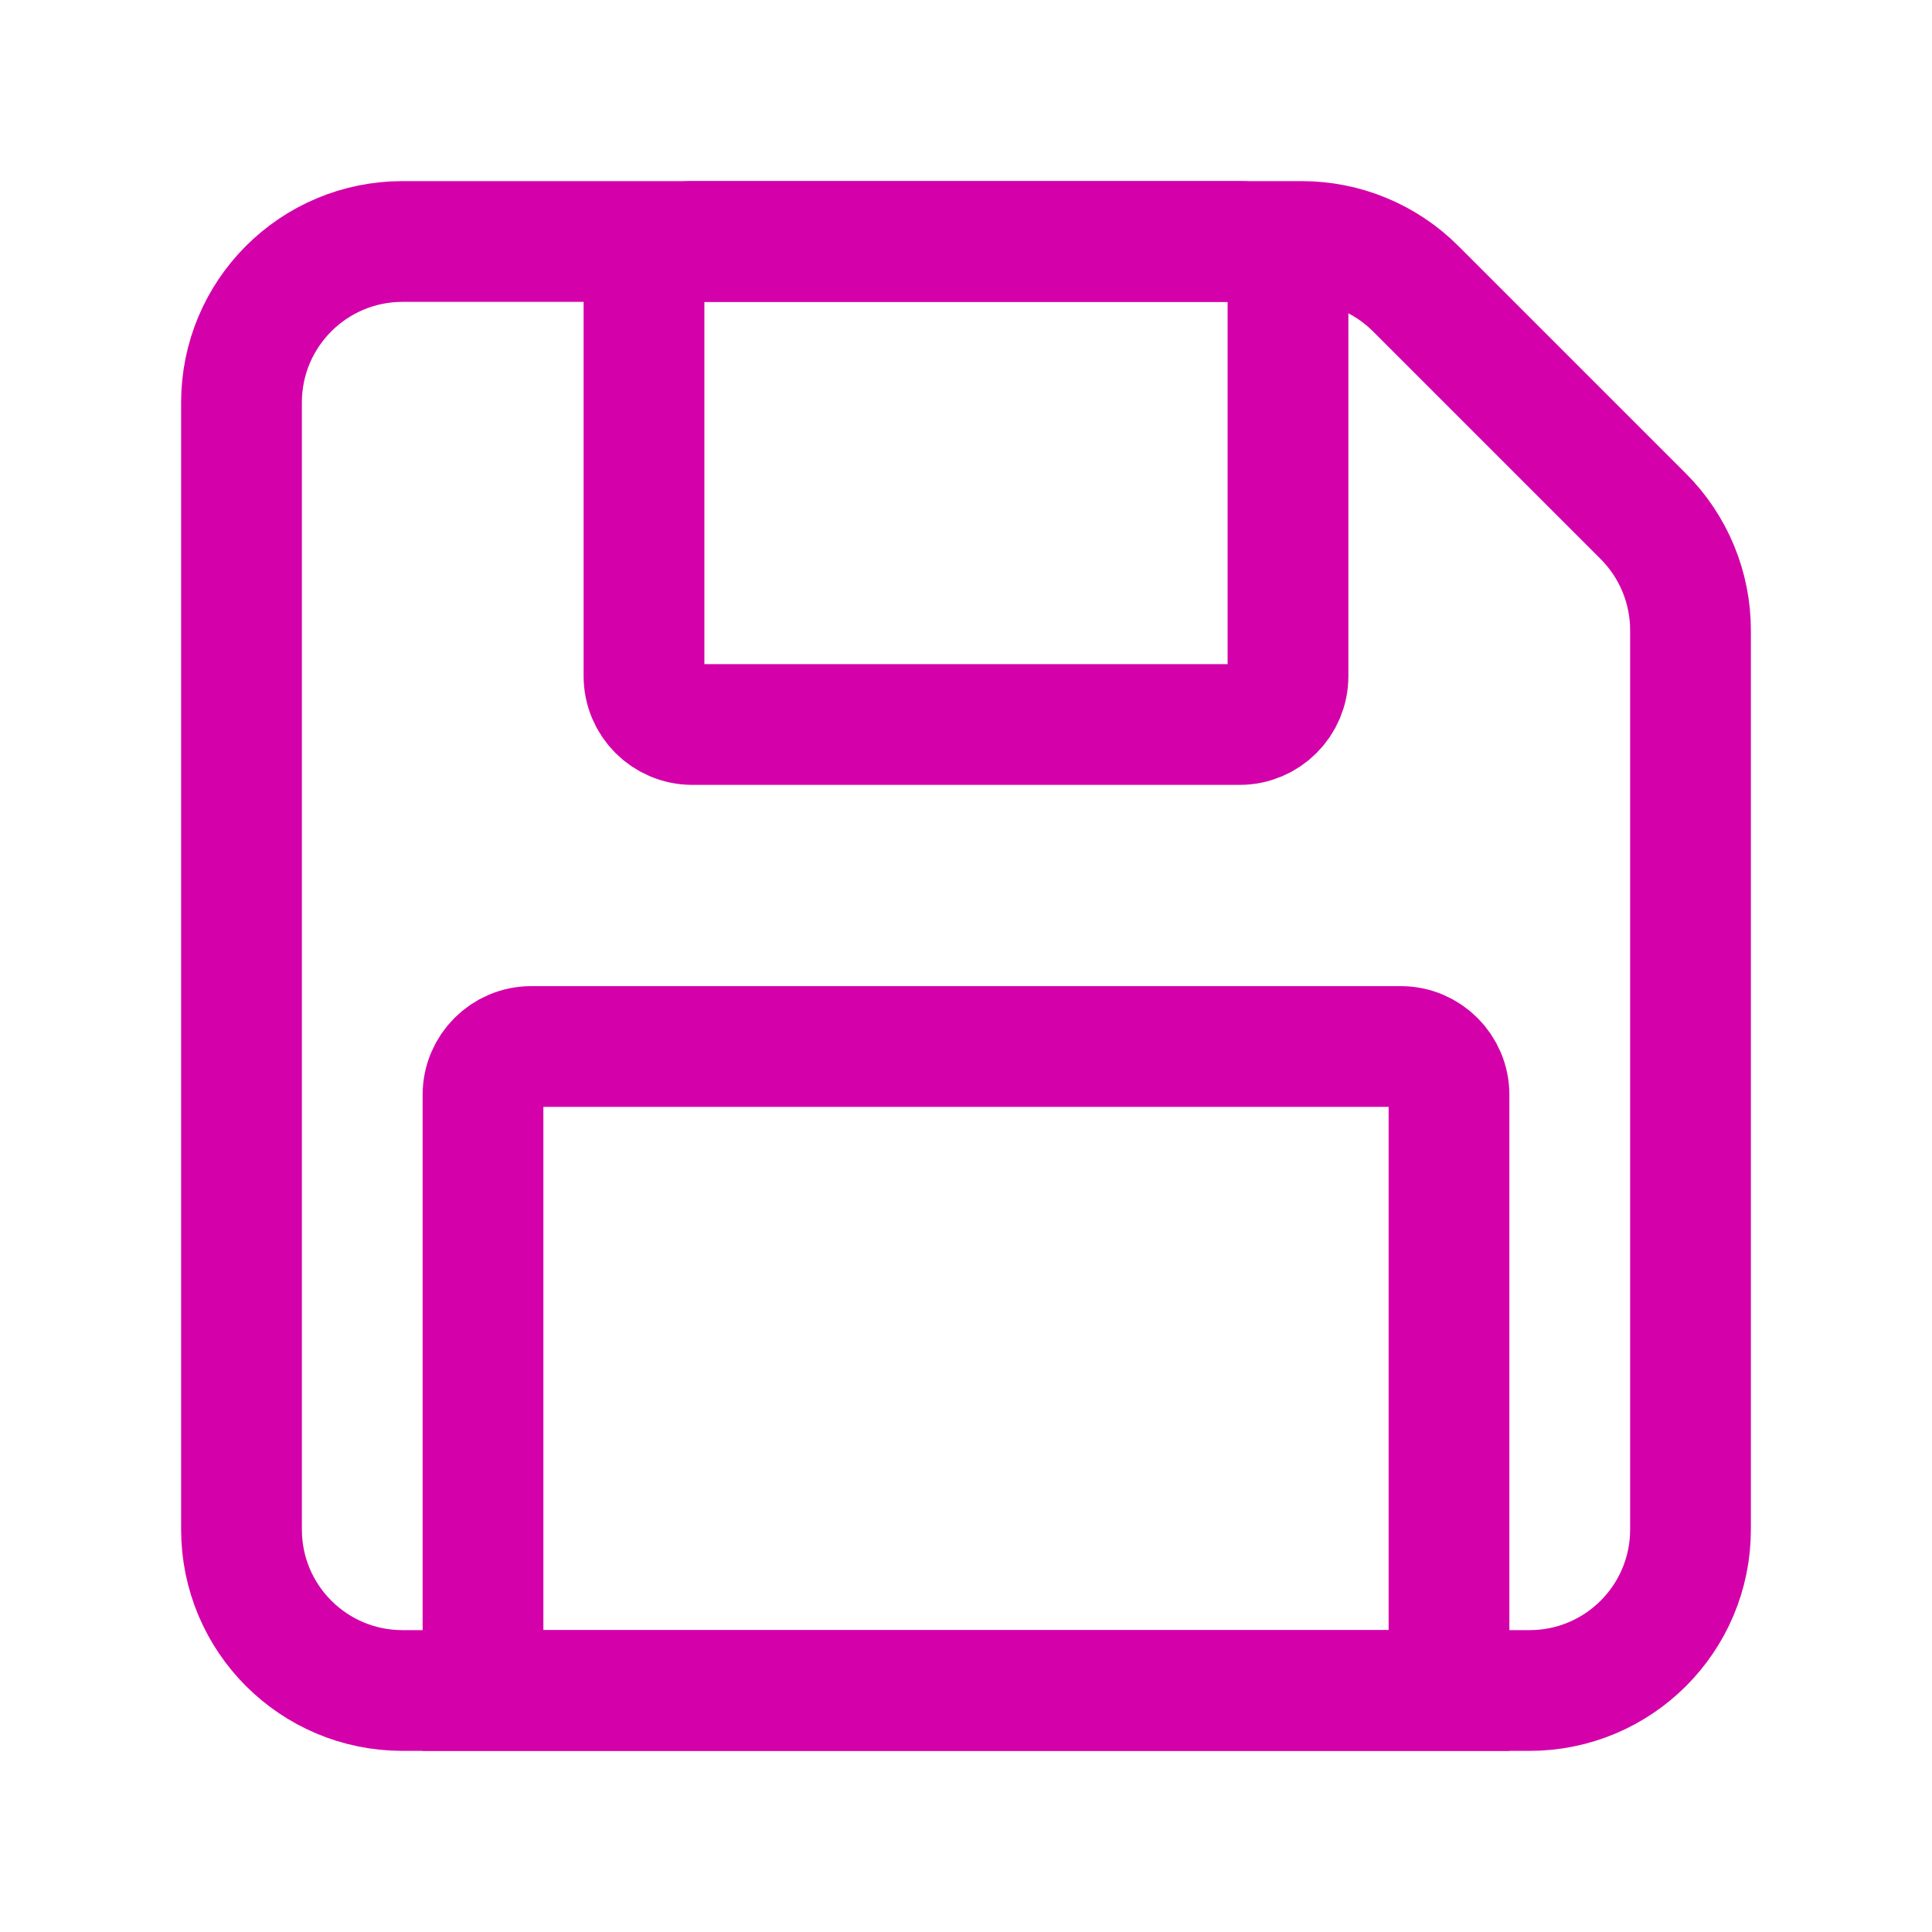
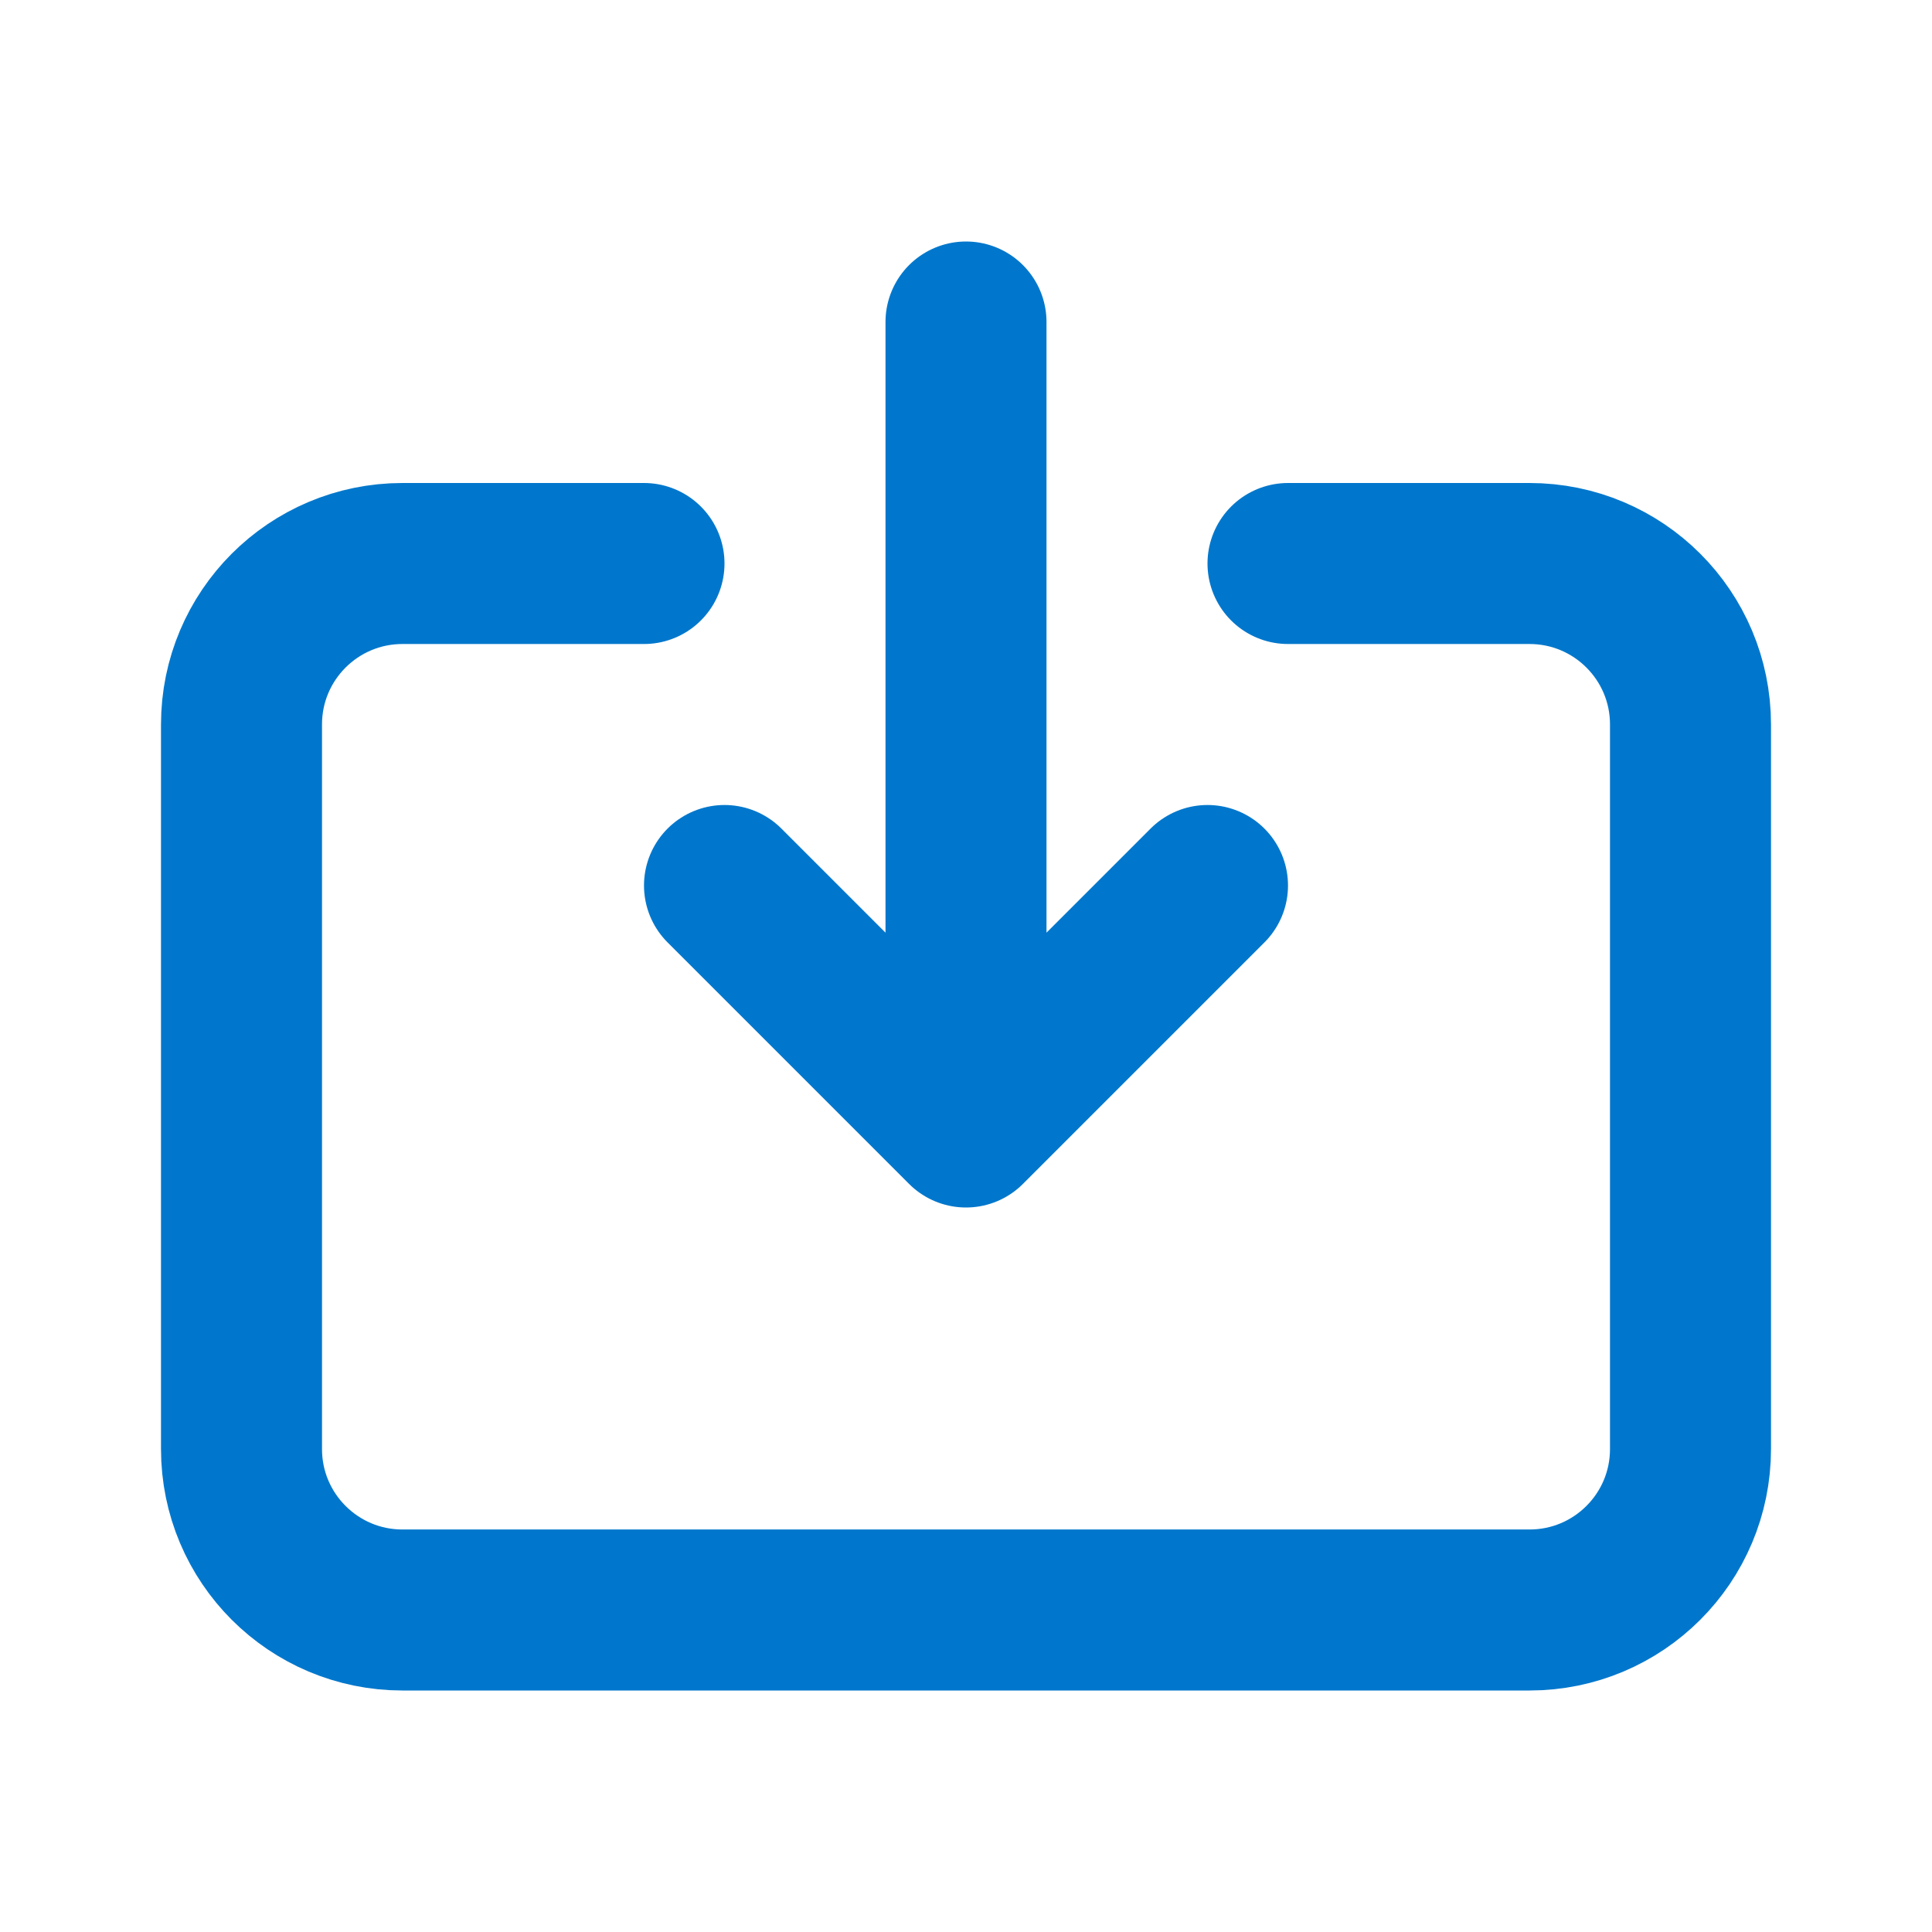
- <svg xmlns="http://www.w3.org/2000/svg" width="24" height="24" stroke-width="1.5" viewBox="0 0 24 24" fill="none" version="1.1" id="svg8">
-   <defs id="defs12" />
-   <path d="M3 19V5C3 3.895 3.895 3 5 3H16.172C16.702 3 17.211 3.211 17.586 3.586L20.414 6.414C20.789 6.789 21 7.298 21 7.828V19C21 20.105 20.105 21 19 21H5C3.895 21 3 20.105 3 19Z" stroke="currentColor" stroke-width="1.5" id="path2" style="stroke:#d400aa;stroke-opacity:1" />
-   <path d="M8.6 9H15.4C15.731 9 16 8.731 16 8.4V3.6C16 3.269 15.731 3 15.4 3H8.6C8.269 3 8 3.269 8 3.6V8.4C8 8.731 8.269 9 8.6 9Z" stroke="currentColor" stroke-width="1.5" id="path4" style="stroke:#d400aa;stroke-opacity:1" />
-   <path d="M6 13.6V21H18V13.6C18 13.269 17.731 13 17.4 13H6.6C6.269 13 6 13.269 6 13.6Z" stroke="currentColor" stroke-width="1.5" id="path6" style="stroke:#d400aa;stroke-opacity:1" />
+ <svg xmlns="http://www.w3.org/2000/svg" width="24" height="24" viewBox="0 0 24 24" fill="none" version="1.1" id="svg4">
+   <defs id="defs8" />
+   <path d="M8 7H5C3.895 7 3 7.895 3 9V18C3 19.105 3.895 20 5 20H19C20.105 20 21 19.105 21 18V9C21 7.895 20.105 7 19 7H16M15 11L12 14M12 14L9 11M12 14L12 4" stroke="#374151" stroke-width="2" stroke-linecap="round" stroke-linejoin="round" id="path2" style="stroke:#0077cc;stroke-opacity:1" />
</svg>
